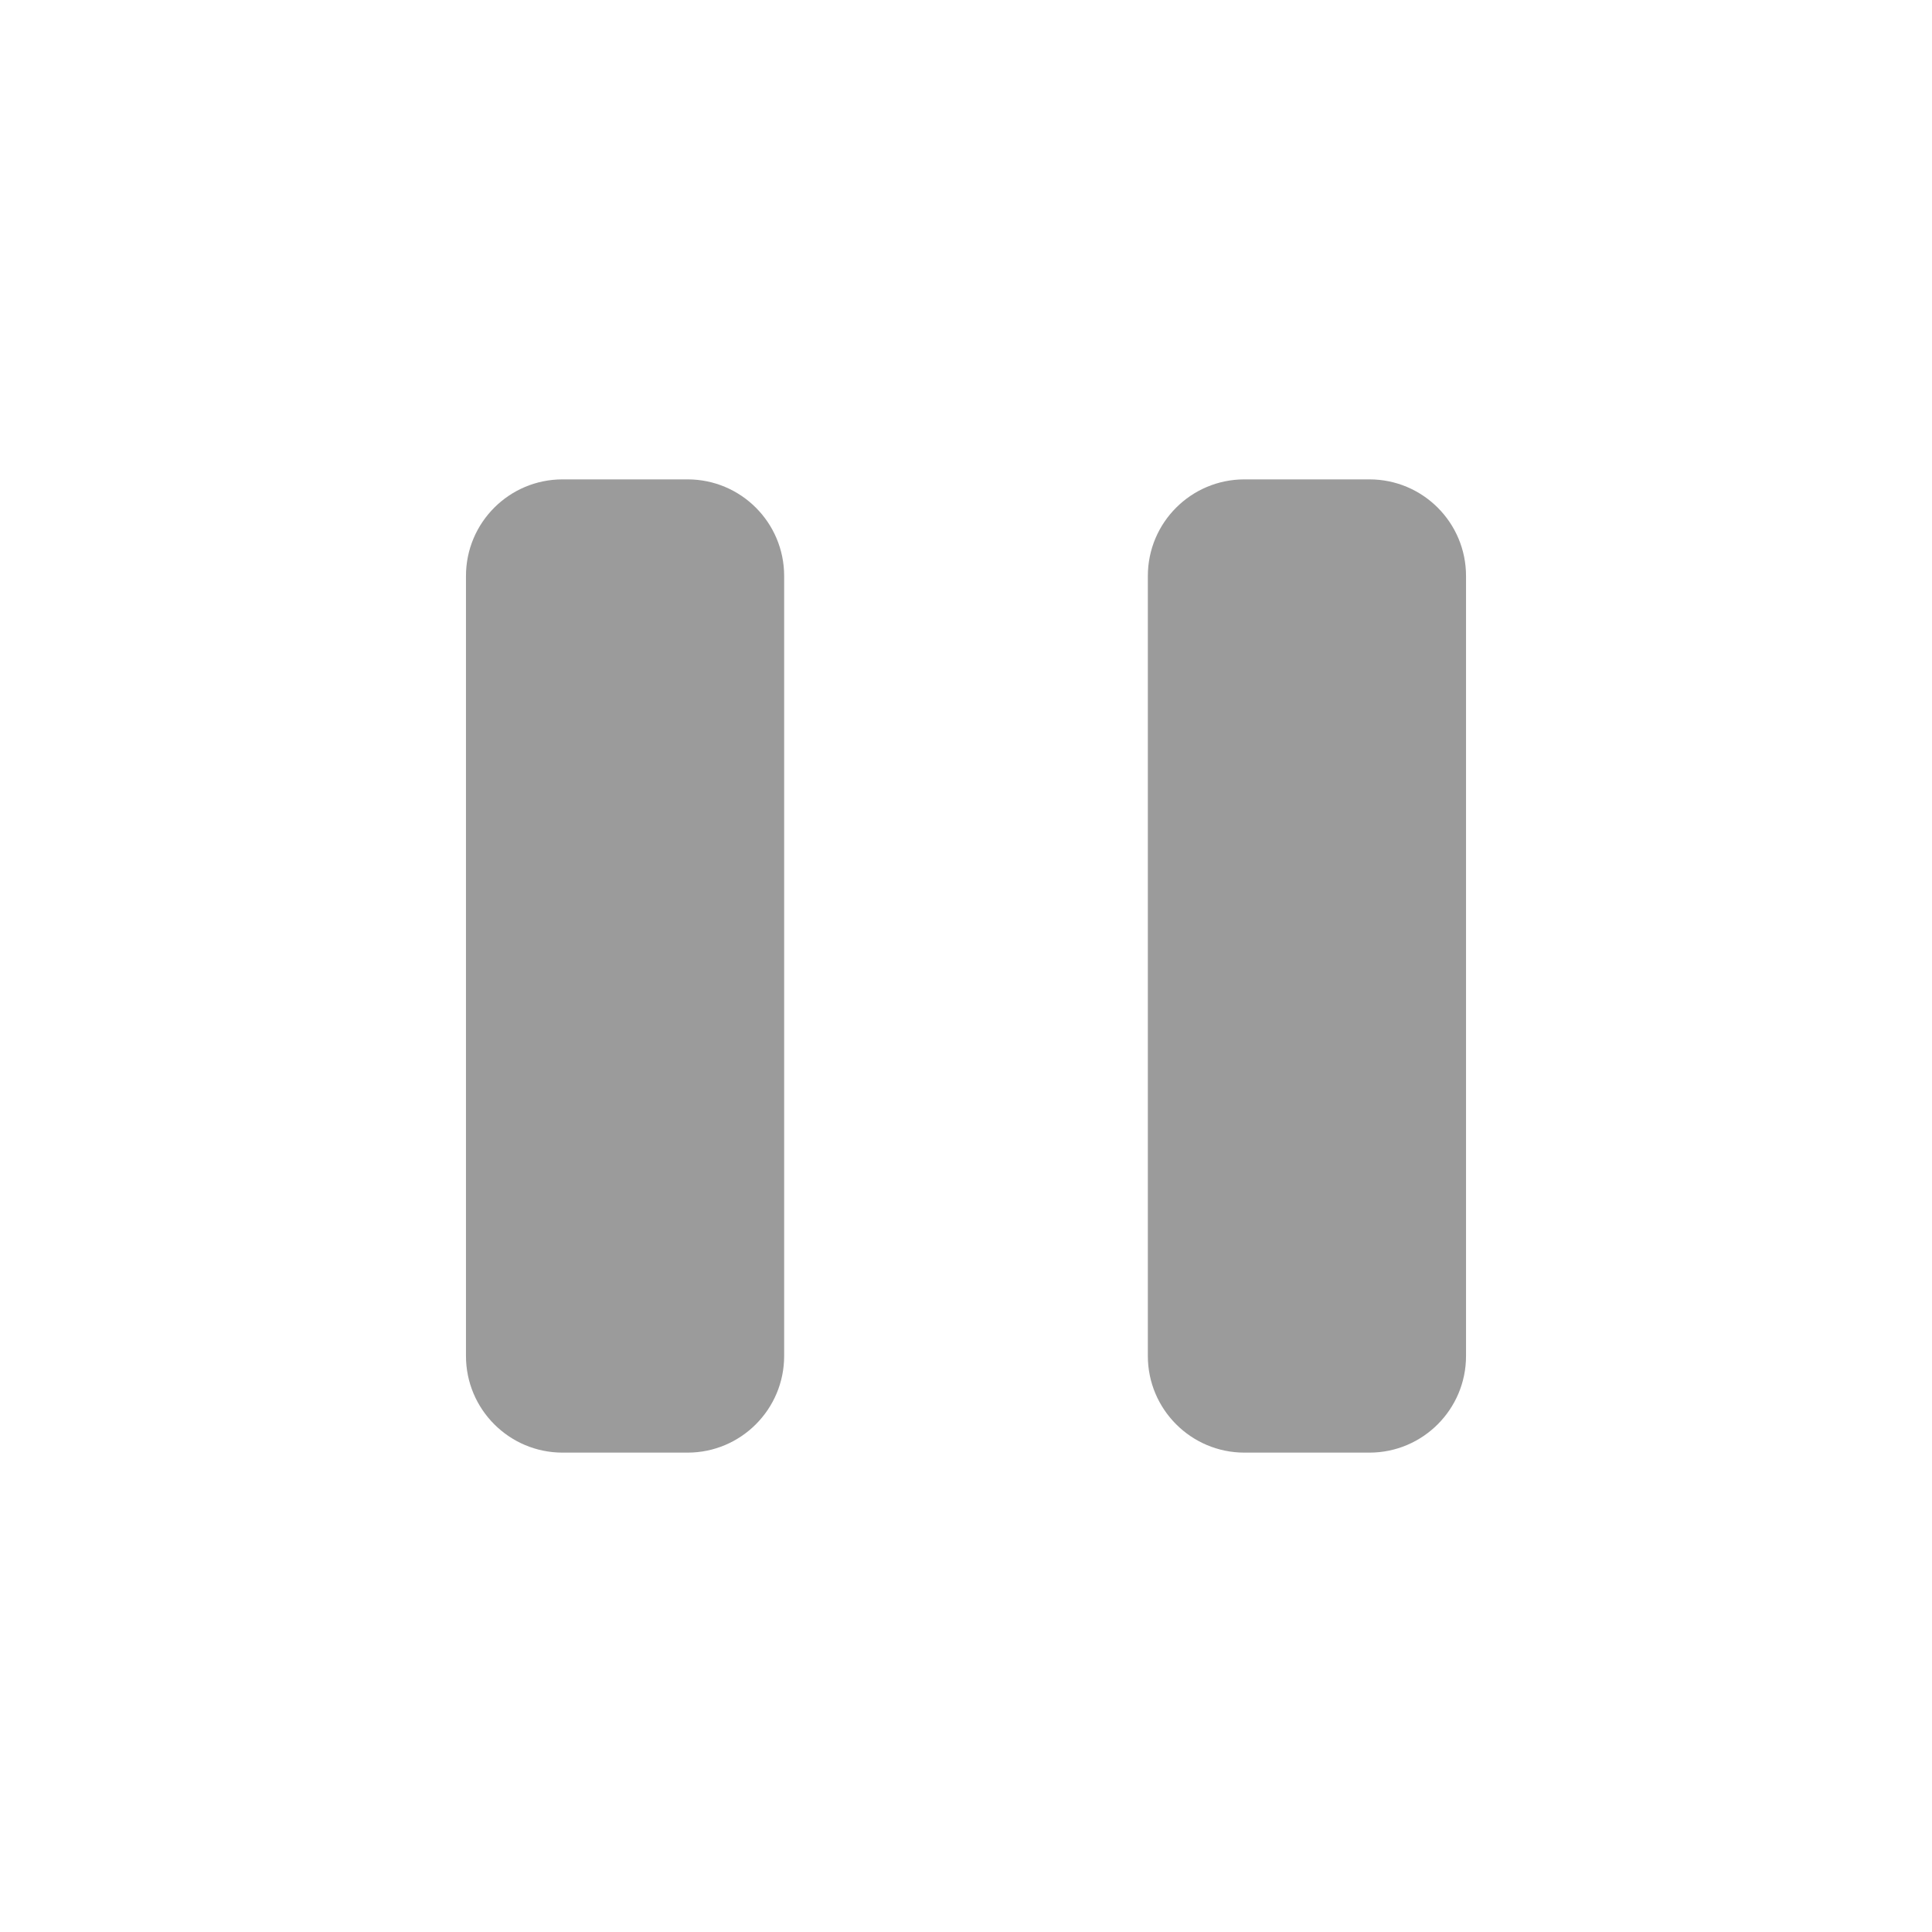
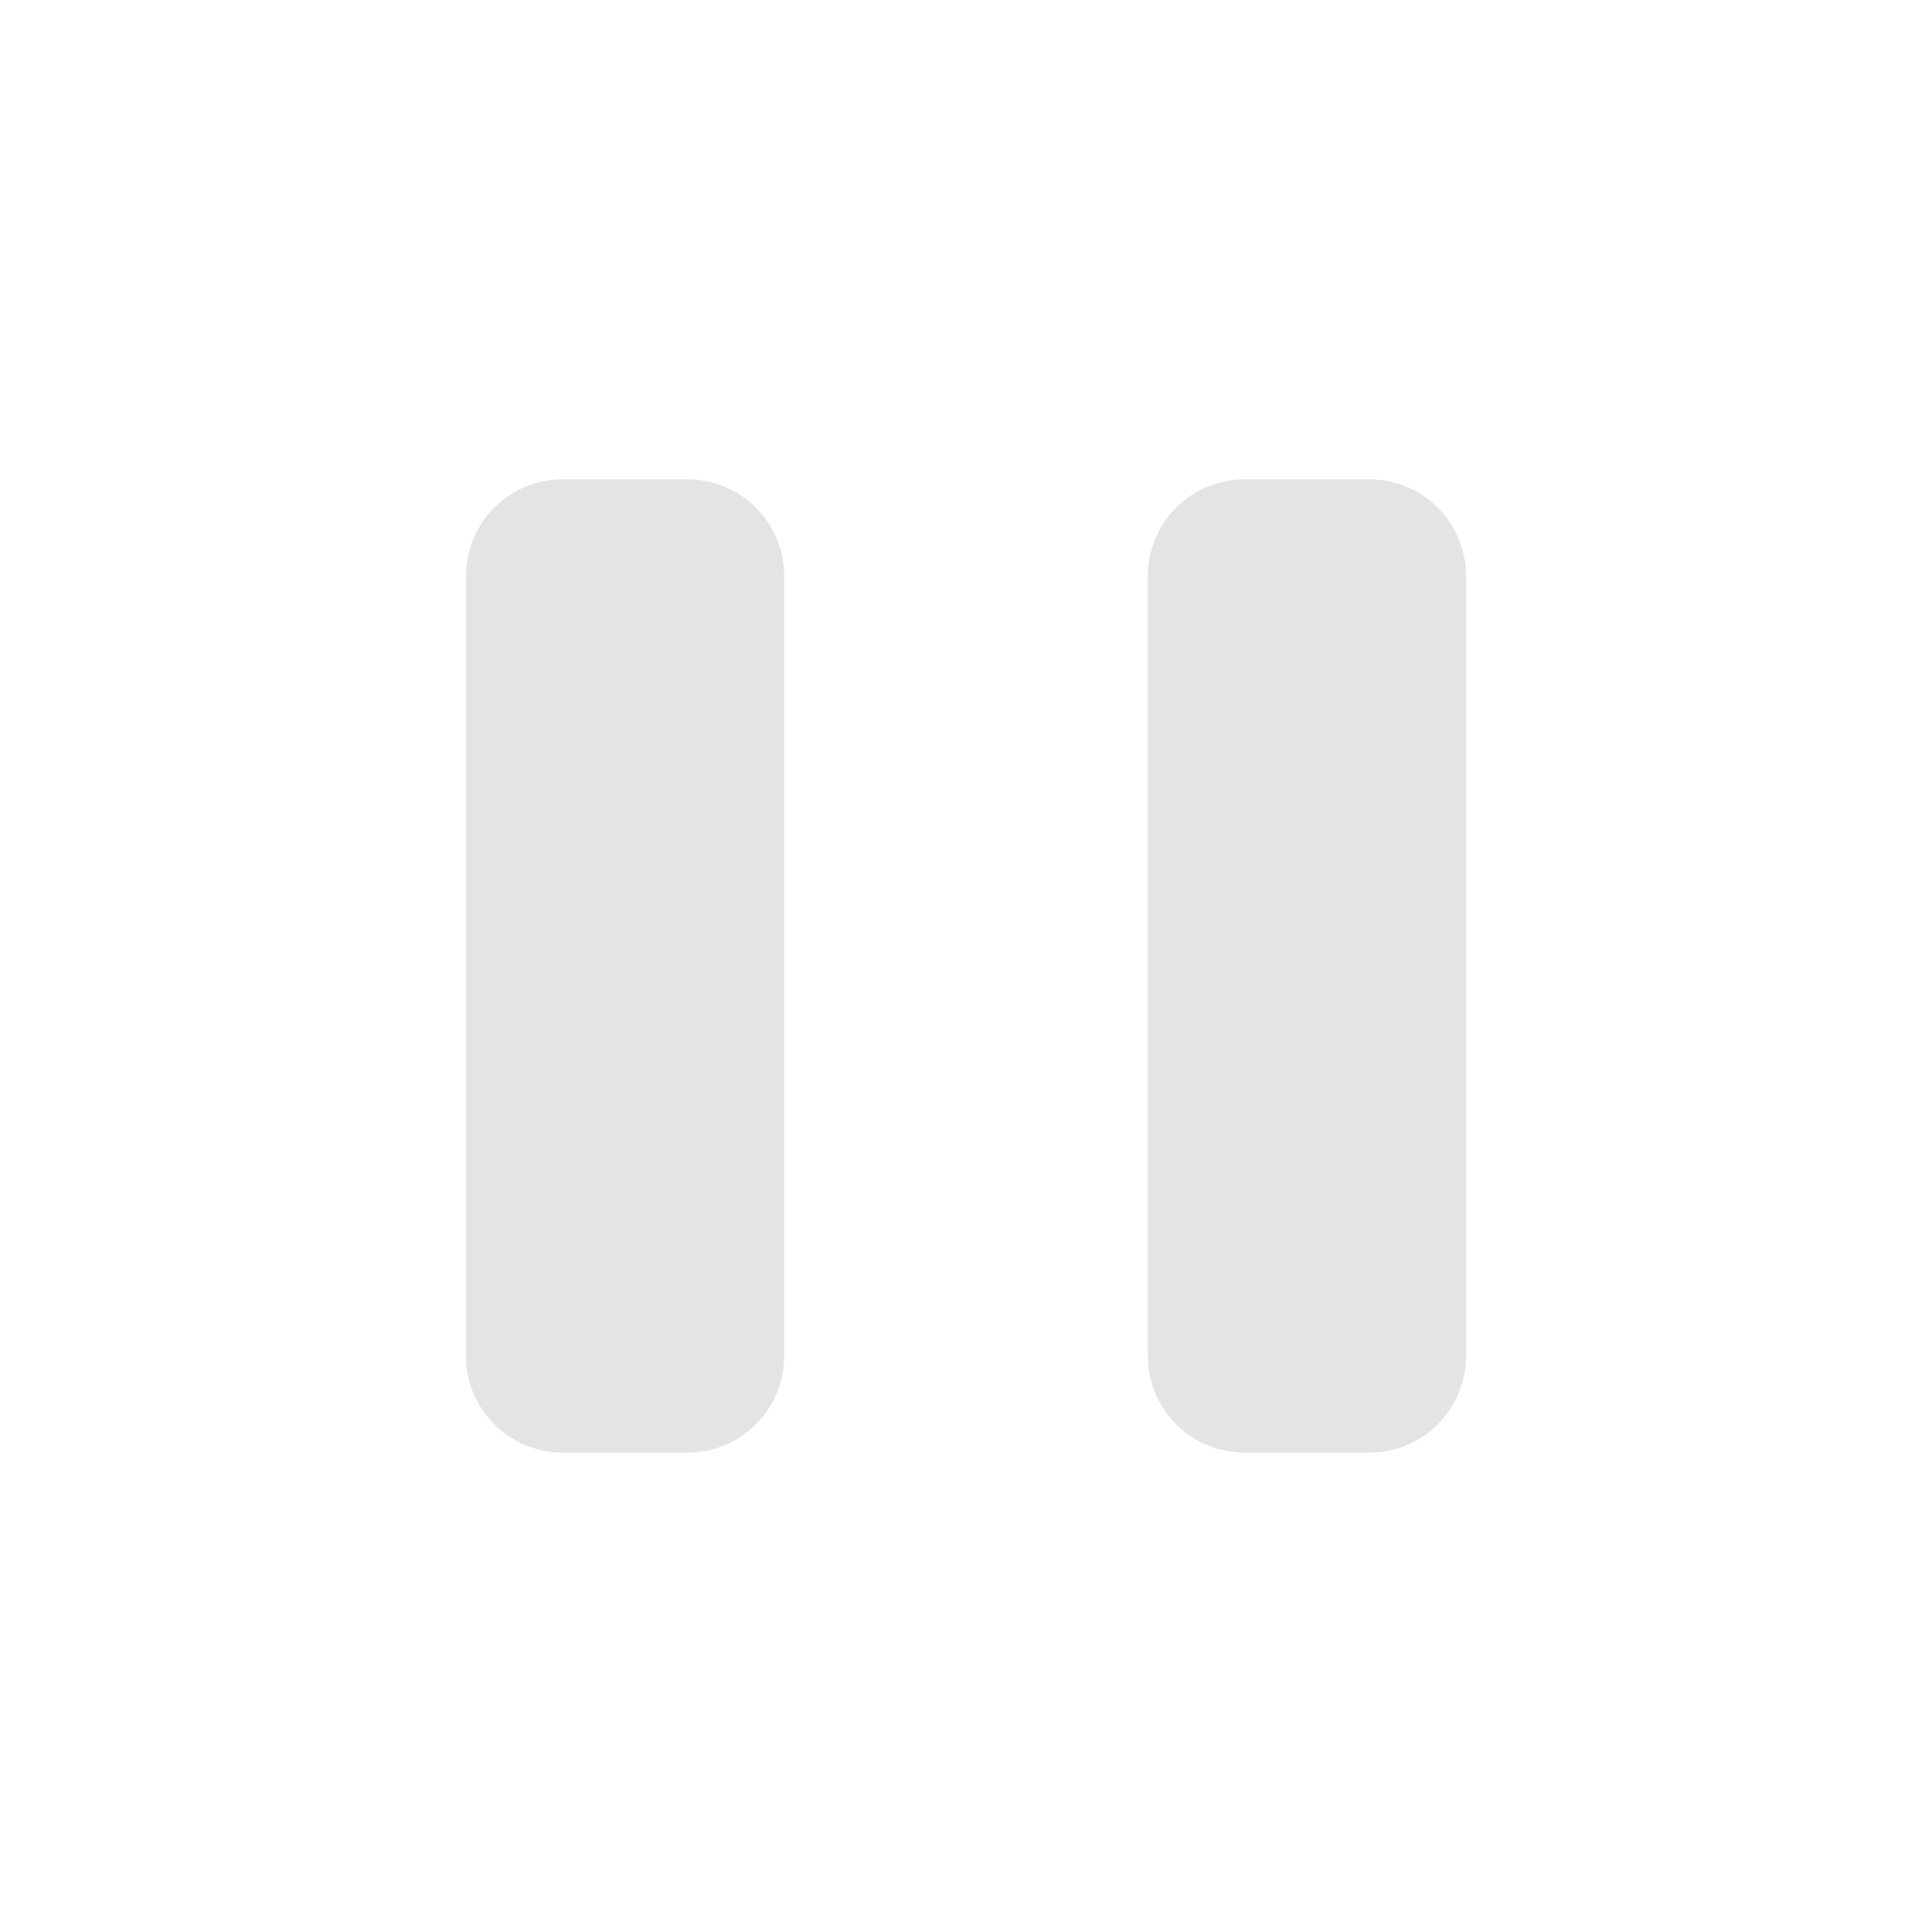
<svg xmlns="http://www.w3.org/2000/svg" width="16" height="16" viewBox="0 0 16 16" fill="none">
-   <path d="M10.306 12.03C9.864 12.03 9.506 11.671 9.506 11.23V4.77C9.506 4.328 9.864 3.97 10.306 3.97H11.341C11.783 3.97 12.141 4.328 12.141 4.77V11.23C12.141 11.671 11.783 12.03 11.341 12.03H10.306ZM4.659 12.03C4.217 12.03 3.859 11.671 3.859 11.23V4.77C3.859 4.328 4.217 3.97 4.659 3.97H5.694C6.136 3.97 6.494 4.328 6.494 4.77V11.23C6.494 11.671 6.136 12.03 5.694 12.03H4.659Z" fill="#9B9B9B" />
+   <path d="M10.306 12.03C9.864 12.03 9.506 11.671 9.506 11.23V4.77C9.506 4.328 9.864 3.97 10.306 3.97H11.341C11.783 3.97 12.141 4.328 12.141 4.77V11.23C12.141 11.671 11.783 12.03 11.341 12.03H10.306ZM4.659 12.03C4.217 12.03 3.859 11.671 3.859 11.23V4.77C3.859 4.328 4.217 3.97 4.659 3.97H5.694C6.136 3.97 6.494 4.328 6.494 4.77V11.23C6.494 11.671 6.136 12.03 5.694 12.03H4.659Z" fill="#E4E4E4" />
</svg>
